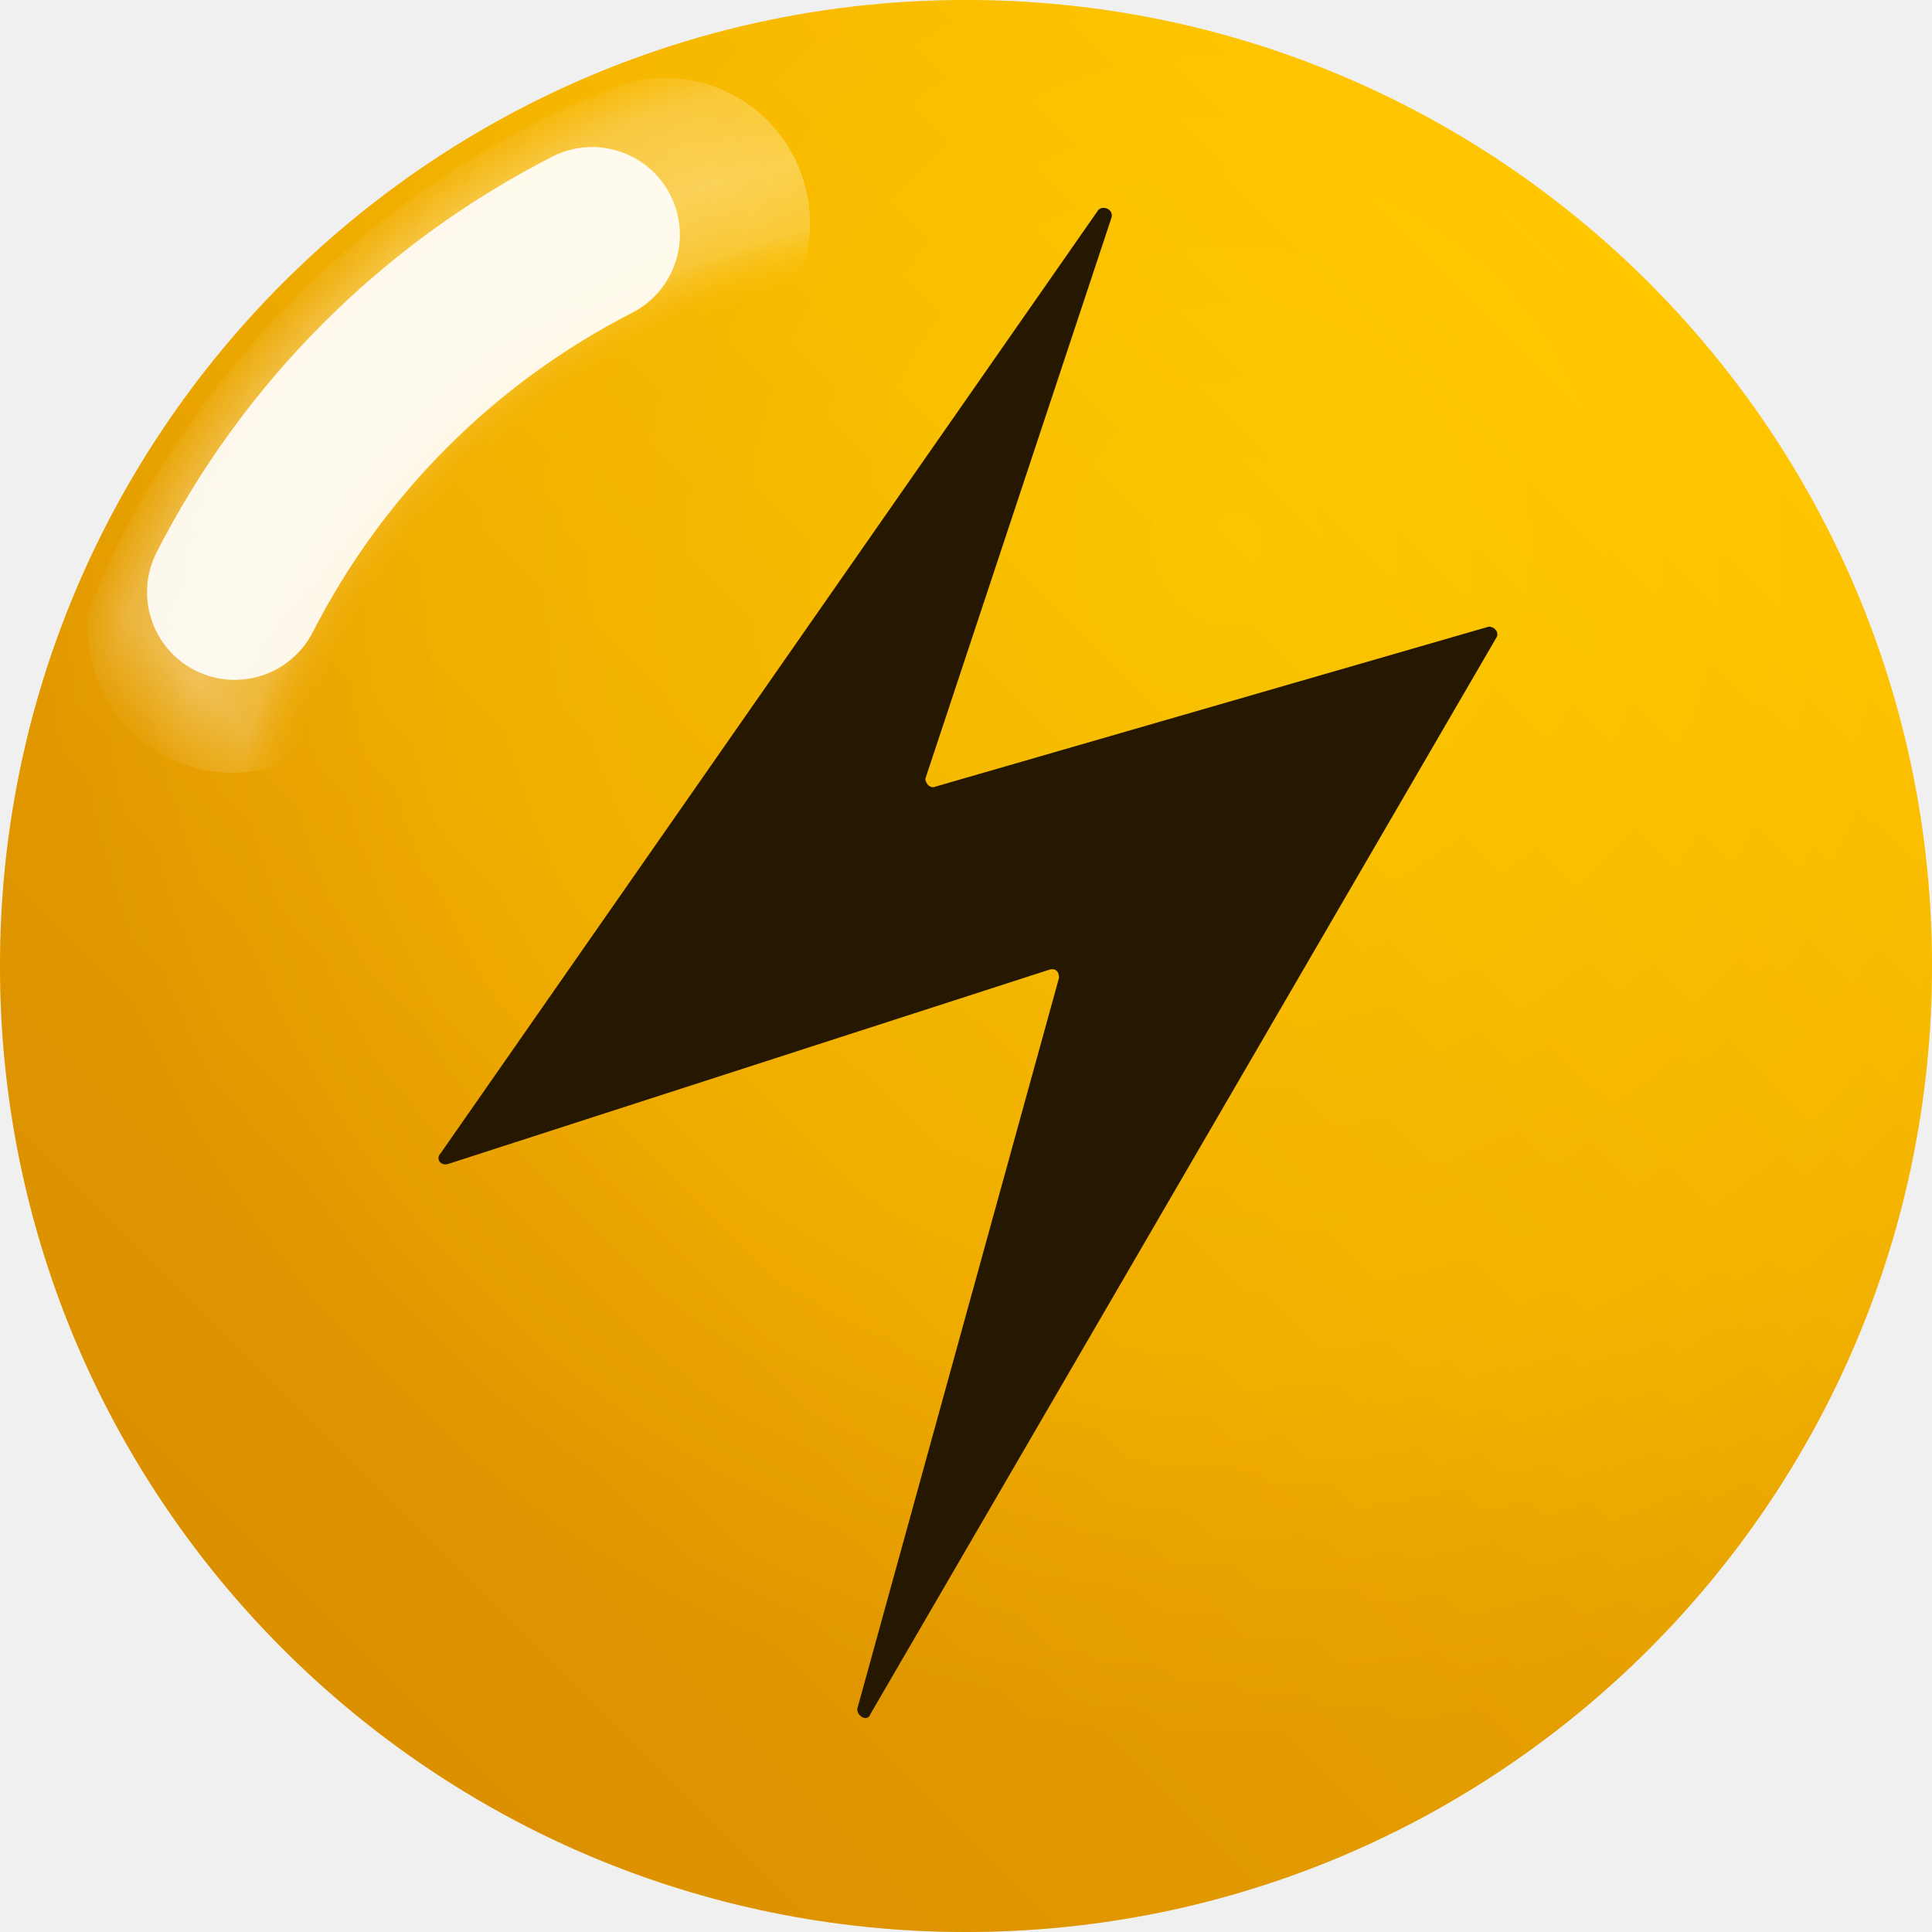
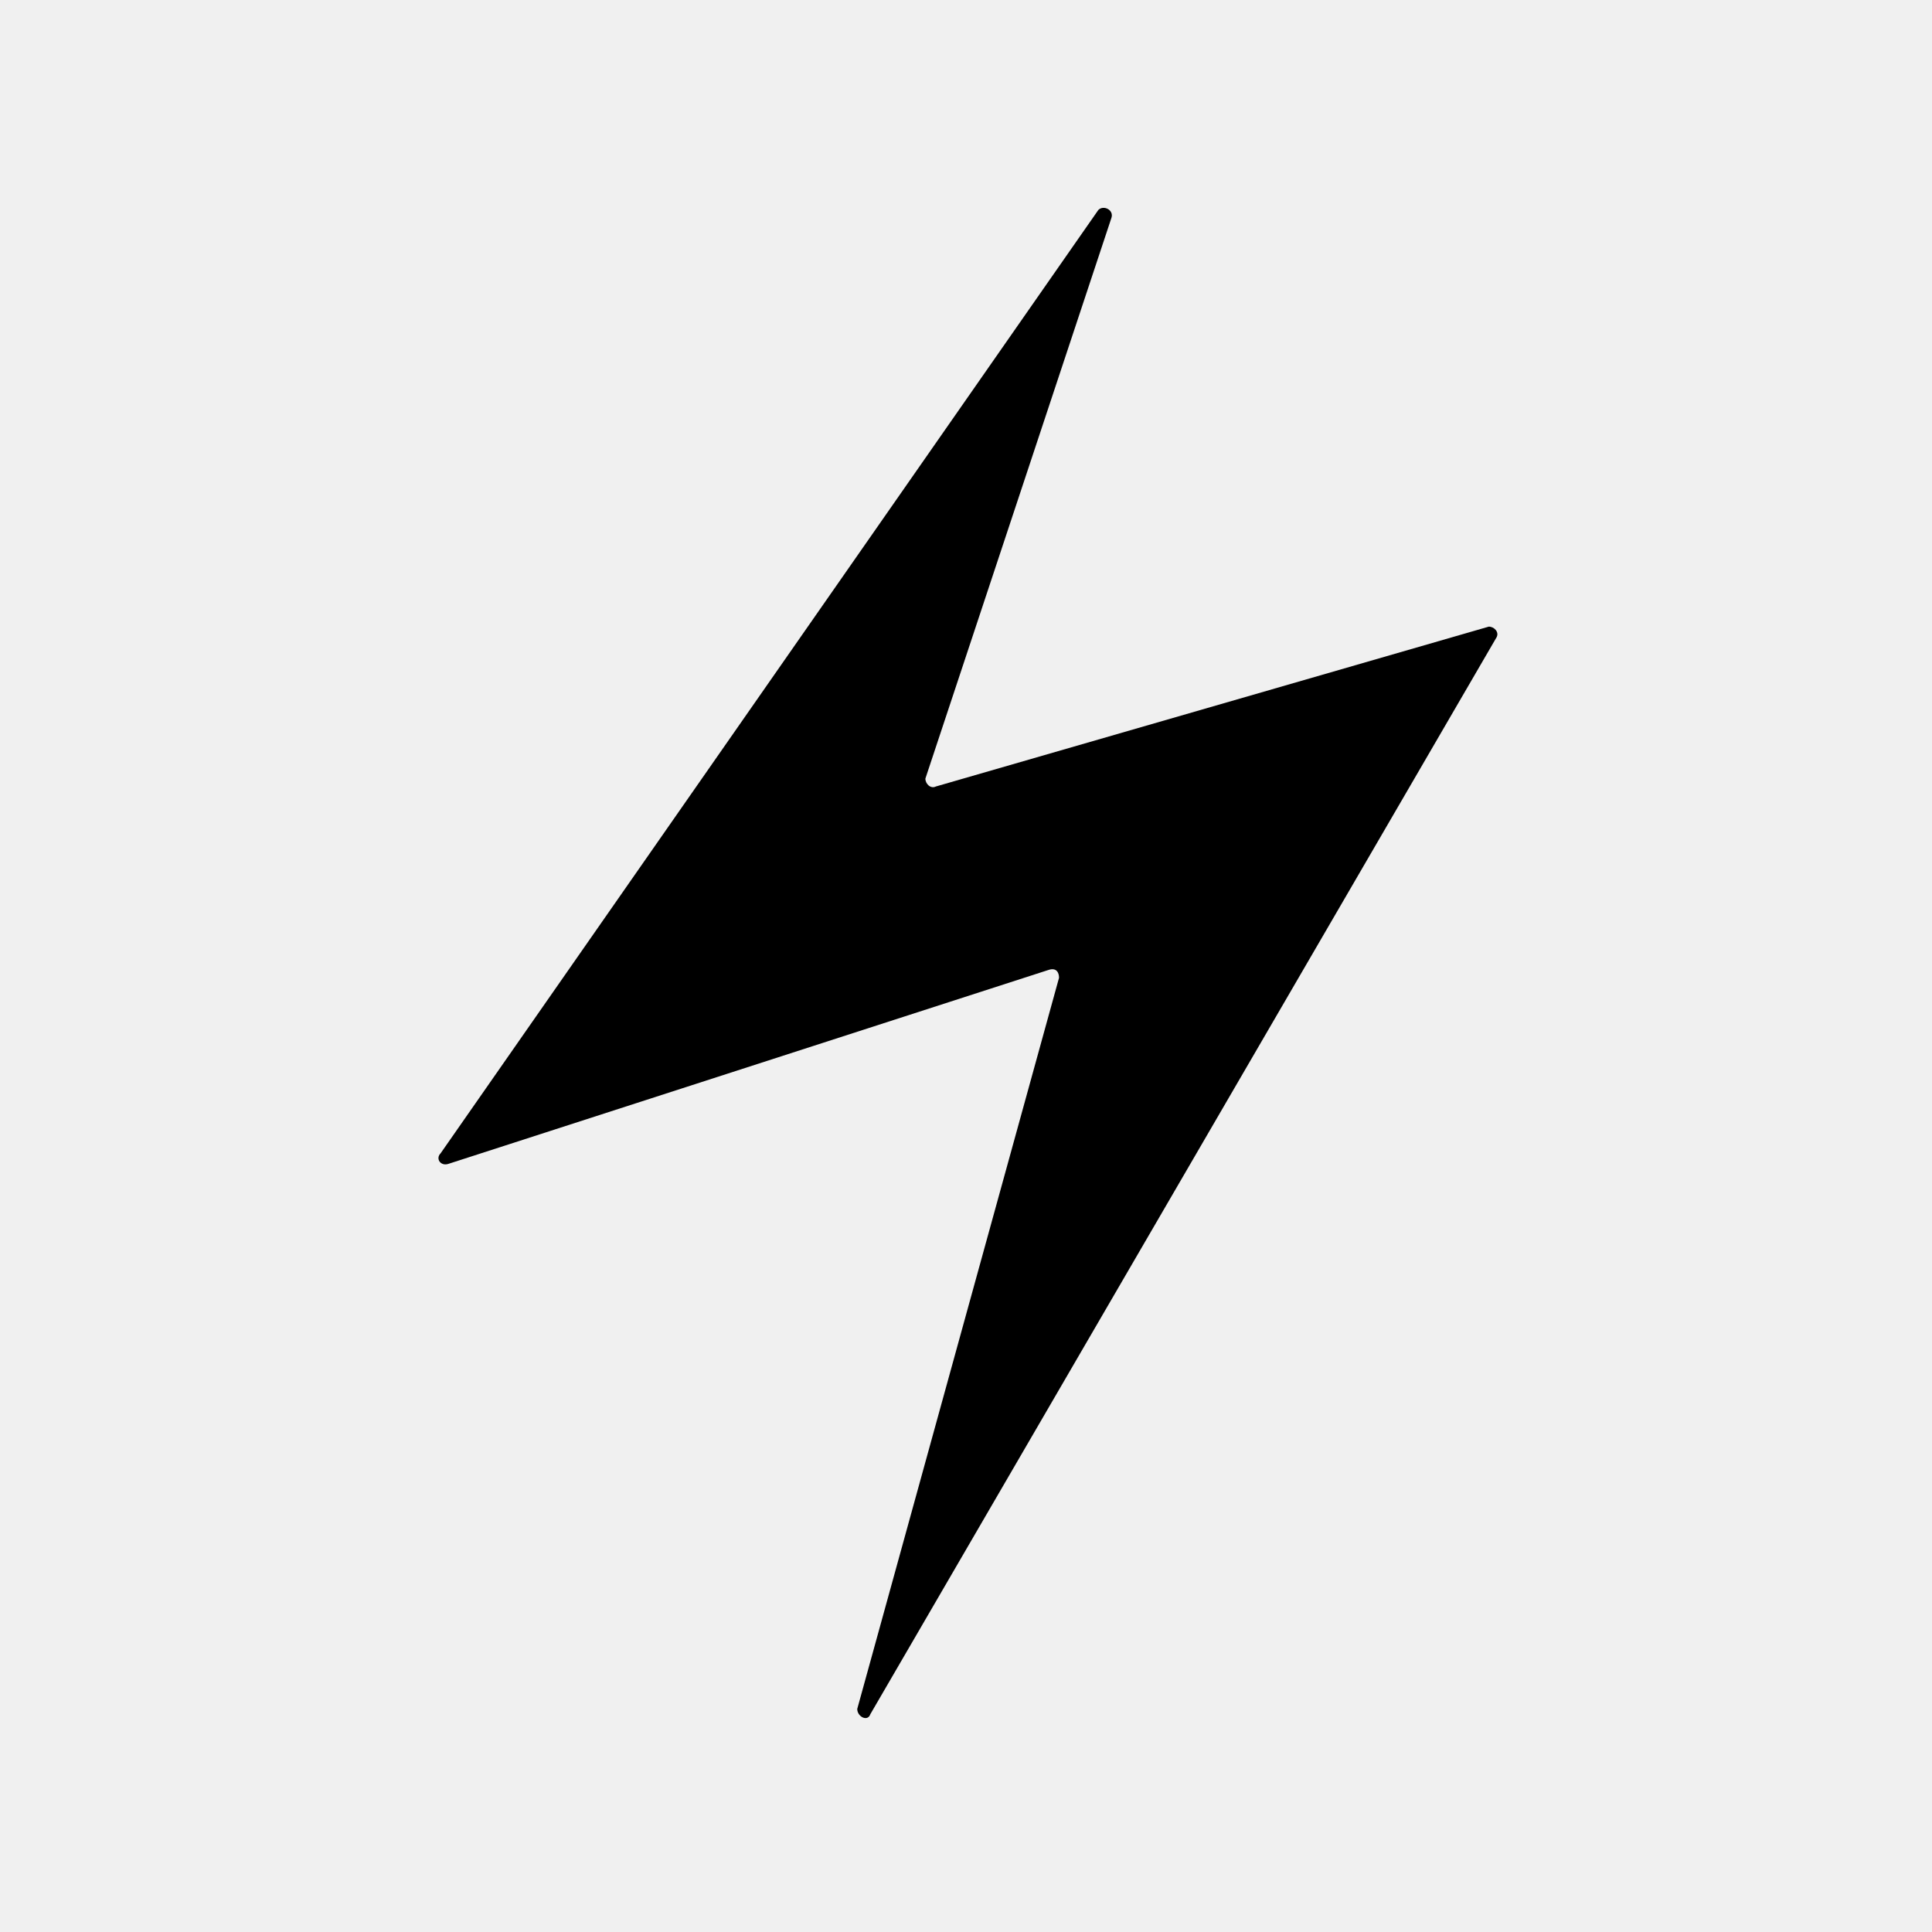
<svg xmlns="http://www.w3.org/2000/svg" viewBox="0 0 100 100">
-   <defs>
-     <clipPath id="orbClipLightning" clipPathUnits="userSpaceOnUse">
-       <circle cx="50" cy="50" r="50" />
-     </clipPath>
-     <linearGradient id="backgroundLightning" x1="0.146" y1="0.854" x2="0.854" y2="0.146">
-       <stop offset="0.000" stop-color="#E19500" />
-       <stop offset="1.000" stop-color="#FFC300" />
-     </linearGradient>
-     <radialGradient id="bodyLightning" cx="64.0" cy="28" r="62.0" gradientUnits="userSpaceOnUse">
-       <stop offset="0.0" stop-color="#FFE900" />
-       <stop offset="0.35" stop-color="#FFD300" />
-       <stop offset="0.7" stop-color="#F6B700" />
-       <stop offset="1.0" stop-color="#CE8300" />
-     </radialGradient>
-     <linearGradient id="sheenLightning" x1="0" y1="1" x2="1" y2="0">
-       <stop offset="0" stop-color="#FFEC99" stop-opacity="0" />
-       <stop offset="0.06" stop-color="#FFF8DB" stop-opacity="0.04" />
-       <stop offset="0.14" stop-color="#FFFFFF" stop-opacity="0.38" />
-       <stop offset="0.86" stop-color="#FFFFFF" stop-opacity="0.38" />
-       <stop offset="0.94" stop-color="#FFF8DB" stop-opacity="0.38" />
-       <stop offset="1" stop-color="#FFEC99" stop-opacity="0" />
-     </linearGradient>
-     <radialGradient id="sheenMaskGradientLightning" gradientUnits="userSpaceOnUse" cx="50" cy="50" r="50">
-       <stop offset="0.72" stop-color="#000000" stop-opacity="0" />
-       <stop offset="0.78" stop-color="#FFFFFF" stop-opacity="0.64" />
-       <stop offset="0.85" stop-color="#FFFFFF" stop-opacity="1" />
-       <stop offset="0.94" stop-color="#FFFFFF" stop-opacity="0.72" />
-       <stop offset="0.98" stop-color="#FFFFFF" stop-opacity="0.16" />
-       <stop offset="1" stop-color="#000000" stop-opacity="0" />
-     </radialGradient>
-     <mask id="sheenMaskLightning" maskUnits="userSpaceOnUse" x="0" y="0" width="100" height="100">
-       <path d="M 4.6 31.5 A 49 49 0 0 1 31.5 4.6 A 7.5 7.5 0 0 1 37.3 18.5 A 34 34 0 0 0 18.5 36.3 A 7.5 7.5 0 0 1 4.6 31.5 Z" fill="url(#sheenMaskGradientLightning)" />
-     </mask>
-   </defs>
-   <circle cx="50" cy="50" r="50" fill="url(#backgroundLightning)" />
-   <circle cx="50" cy="50" r="50" fill="url(#bodyLightning)" opacity="0.28" />
-   <path d="M146 155C144 153 146 150 149 151L378 225C381 226 382 224 382 222L305 -57C305 -60 309 -62 310 -59L549 352C550 354 548 356 546 356L335 295C333 294 331 296 331 298L402 512C403 515 399 517 397 515Z" transform="translate(50.0 50.0) scale(0.135642) translate(-346.5 226.5) scale(1 -1)" fill="#251700" />
-   <g clip-path="url(#orbClipLightning)">
-     <path d="M 4.6 31.5 A 49 49 0 0 1 31.5 4.6 A 7.5 7.5 0 0 1 37.3 18.5 A 34 34 0 0 0 18.5 36.3 A 7.5 7.5 0 0 1 4.6 31.5 Z" fill="url(#sheenLightning)" mask="url(#sheenMaskLightning)" opacity="0.9" />
-     <path d="M 8.1 28.6 A 47 47 0 0 1 28.6 8.1 A 4.2 4.2 0 0 1 32.7 16.2 A 38 38 0 0 0 16.2 32.7 A 4.2 4.2 0 0 1 8.1 28.6 Z" fill="#FFFFFF" opacity="0.9" />
-   </g>
+   <path d="M397 515 146 155C144 153 146 150 149 151L378 225C381 226 382 224 382 222L305 -57C305 -60 309 -62 310 -59L549 352C550 354 548 356 546 356L335 295C333 294 331 296 331 298L402 512C403 515 399 517 397 515Z" transform="translate(50.0 50.0) scale(0.135642) translate(-346.5 226.5) scale(1 -1)" fill="currentColor" />
</svg>
